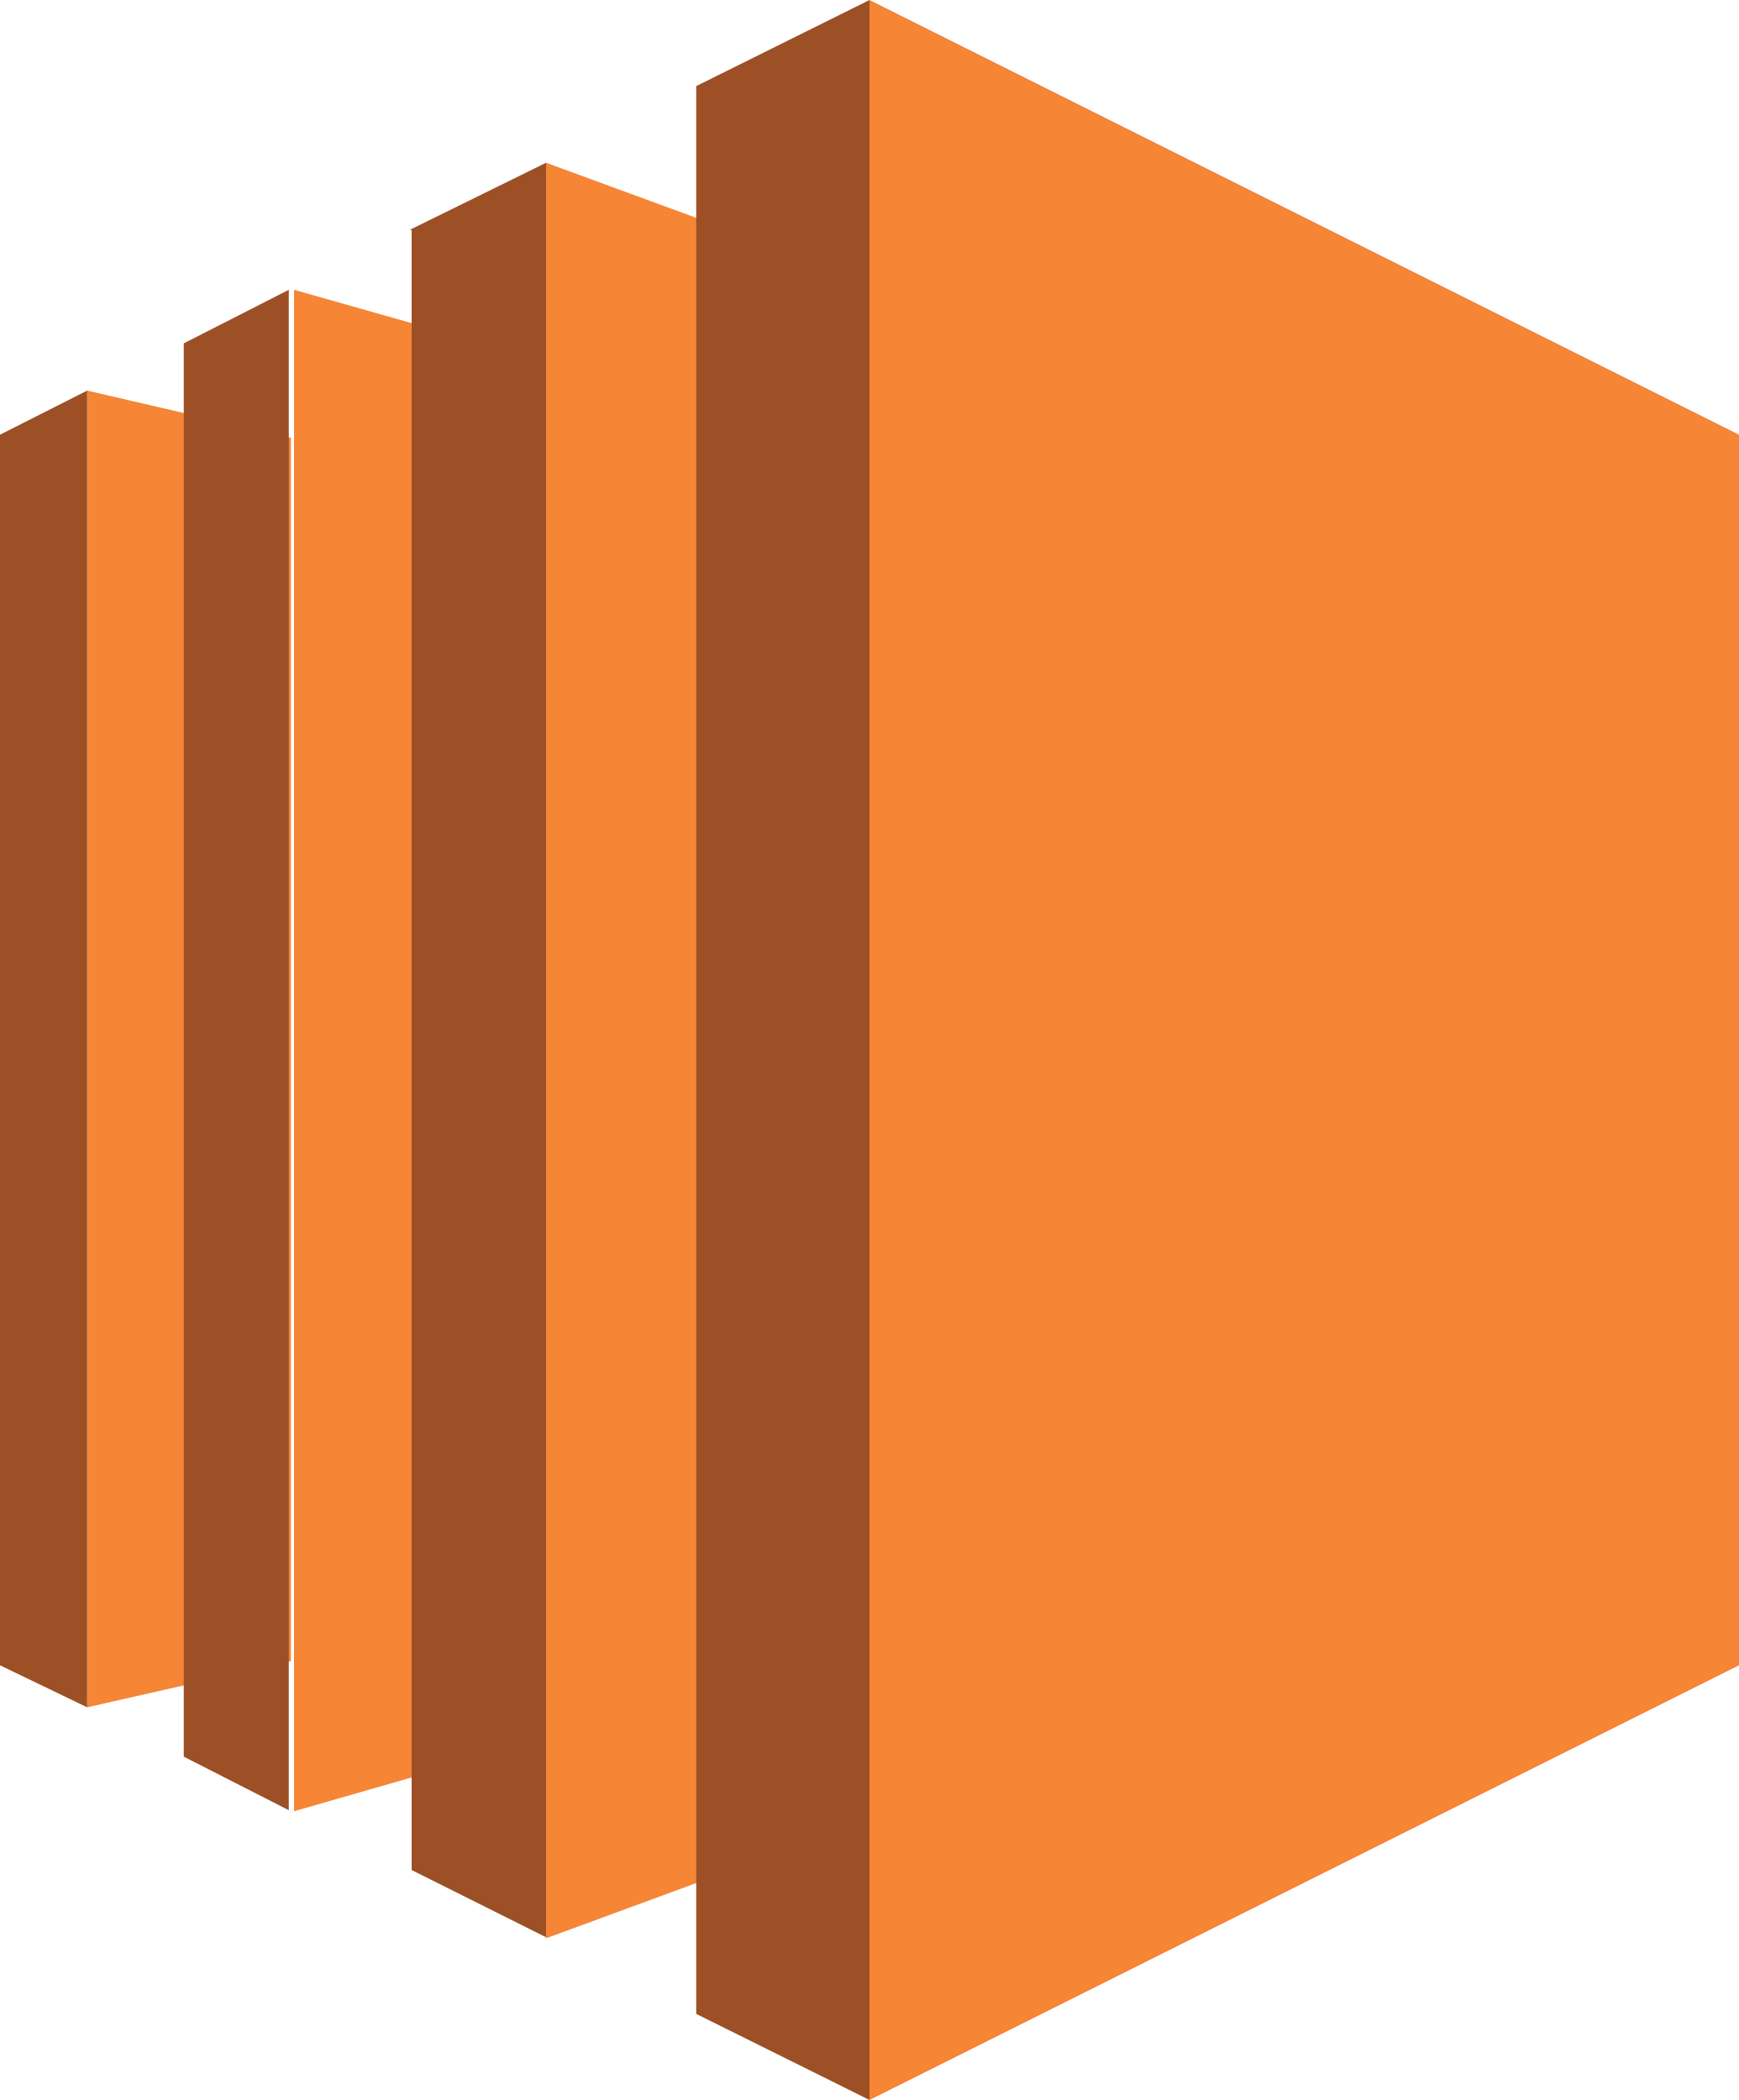
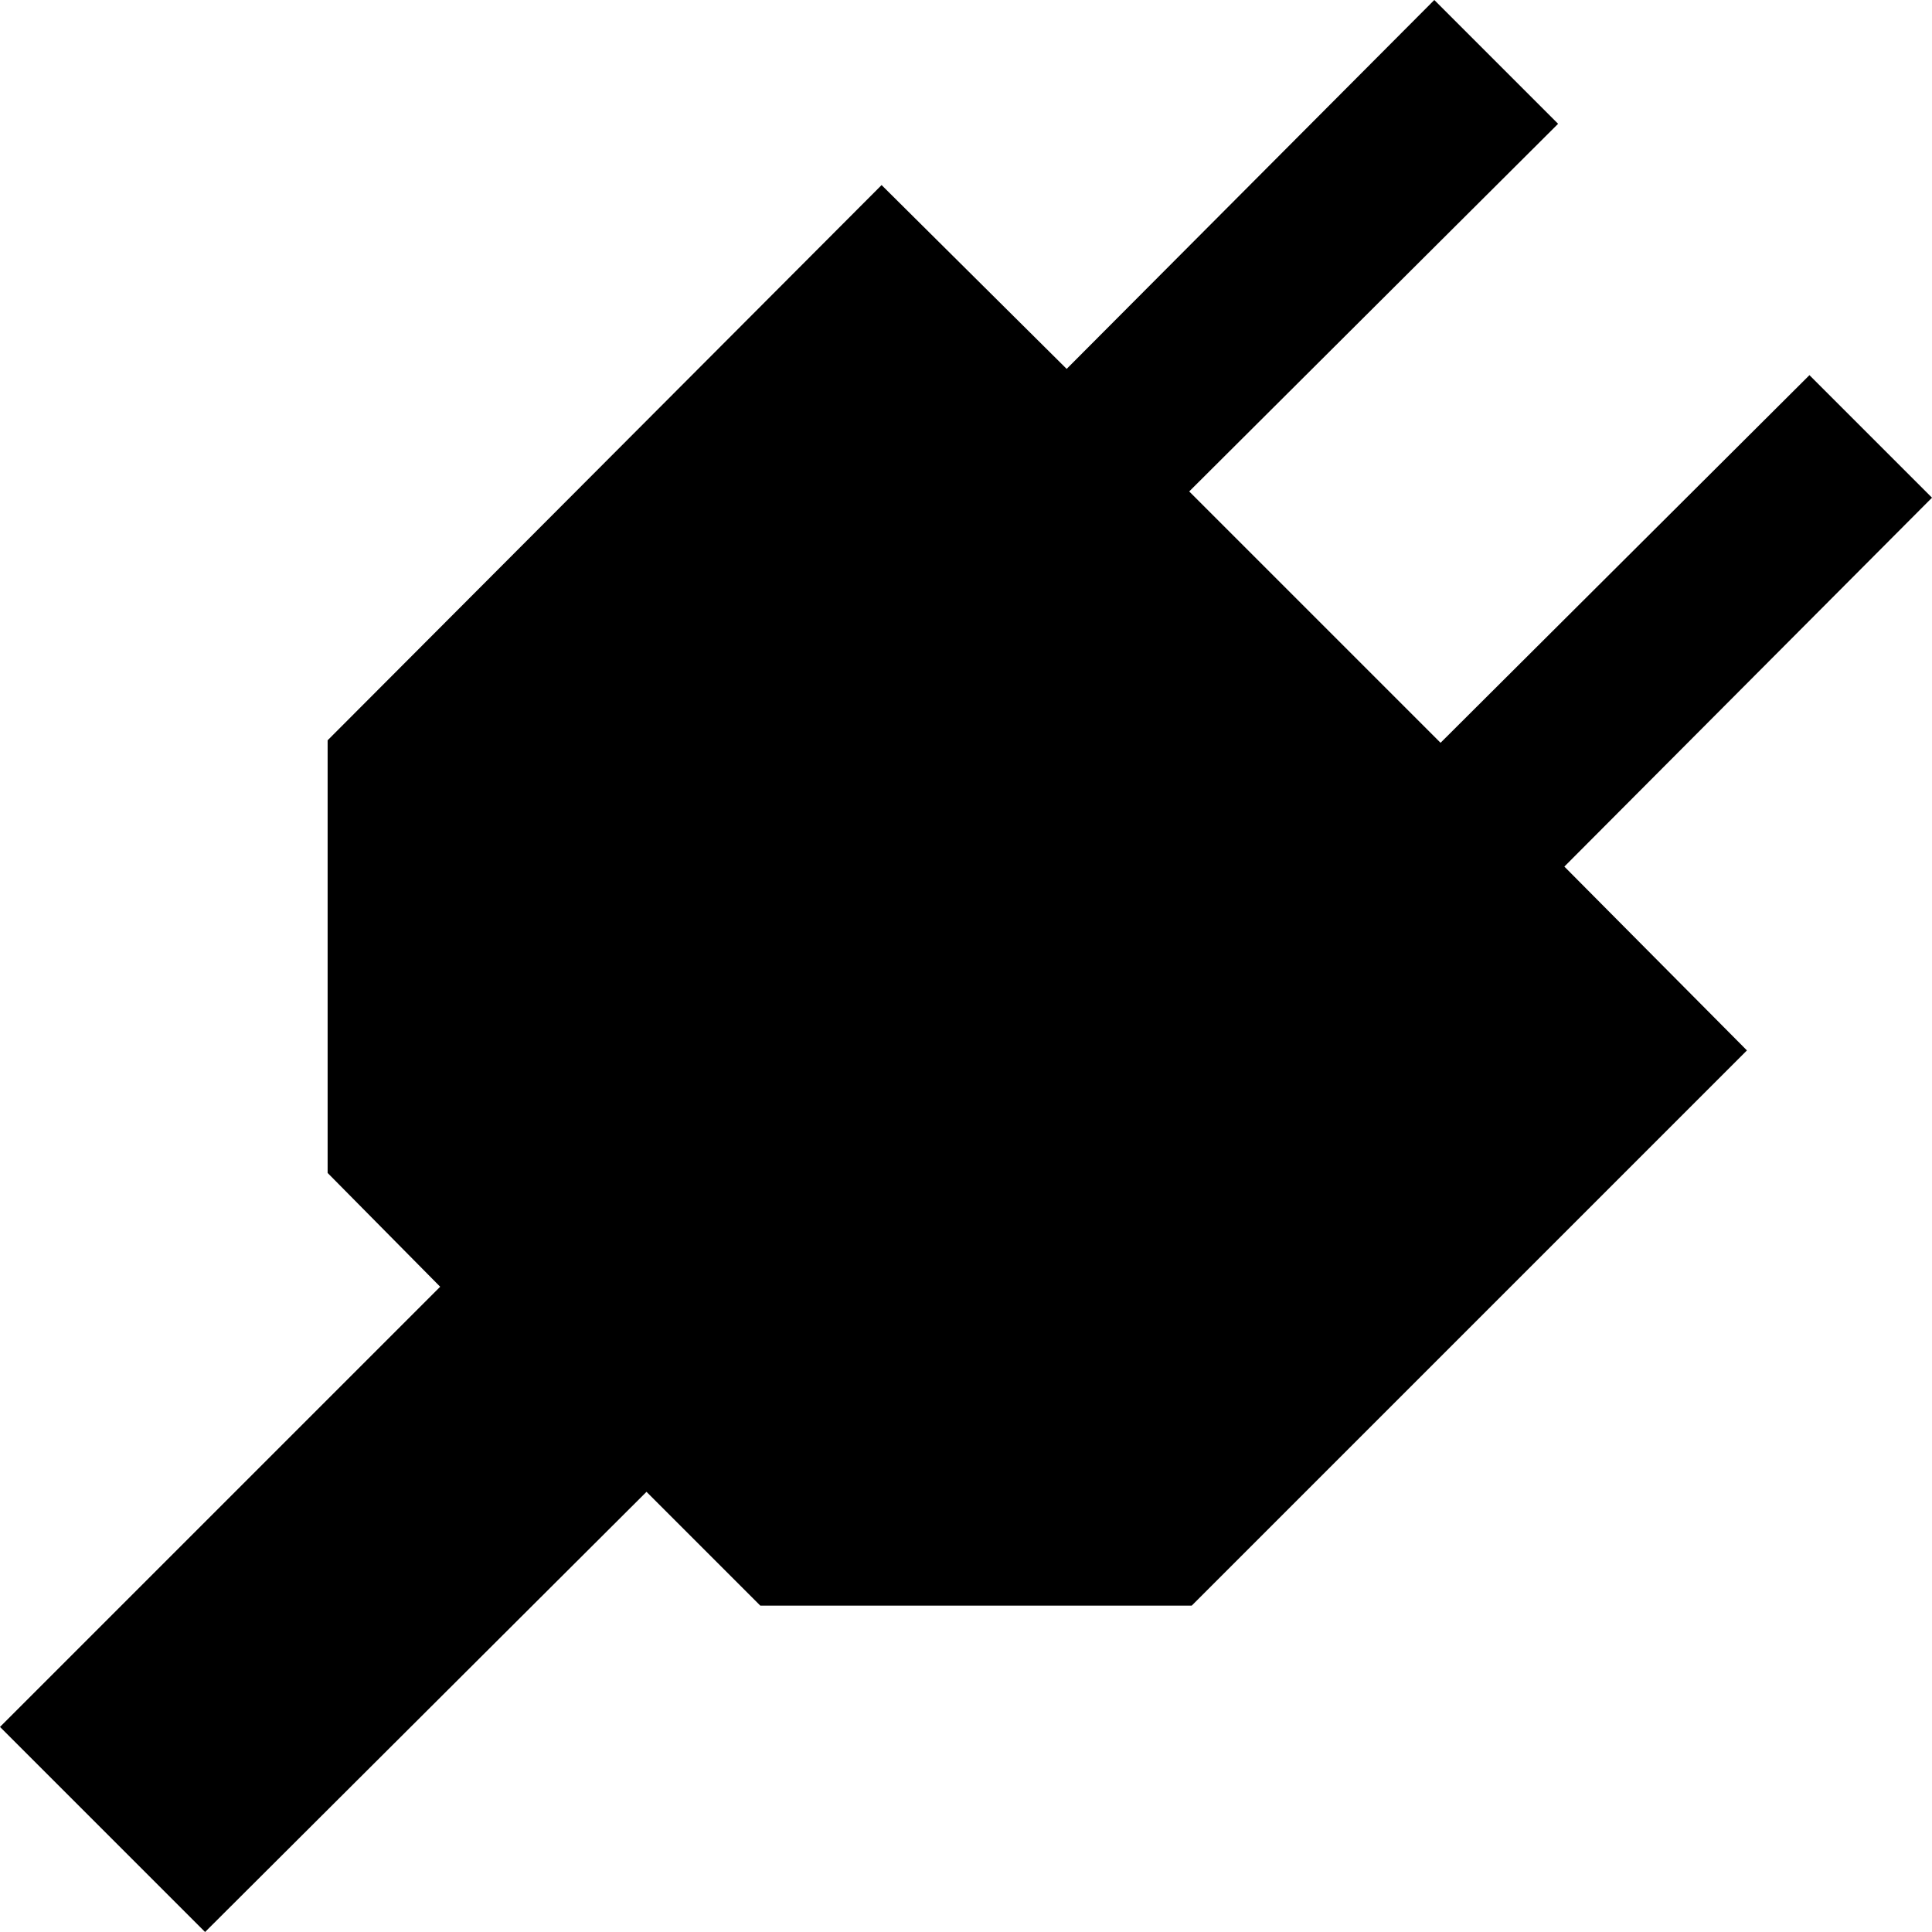
- <svg xmlns="http://www.w3.org/2000/svg" viewBox="0 0 16.56 20">
-   <defs>
-     <style>.cls-1{fill:#f68536;}.cls-2{fill:#9d5025;}</style>
-   </defs>
-   <g id="Layer_2" data-name="Layer 2">
-     <g id="Layer_1-2" data-name="Layer 1">
-       <g id="Layer_2-2" data-name="Layer 2">
-         <g id="Content">
-           <path class="cls-1" d="M2.77,15.82l-1.94.44V3.72l1.94.45V15.82" />
-           <path class="cls-1" d="M5.2,16.56l-2.4.69V2.76l2.4.68V16.56m3.1.76L5.2,18.46V1.55L8.28,2.68V17.32m8.28-1.46L8.28,20V0l8.28,4.14V15.86" />
-           <path class="cls-2" d="M6.63.82,8.28,0V20l-1.65-.82V.82M3.9,2.19l1.3-.64v16.9l-1.28-.64V2.19M1.75,3.27l1-.51V17.24l-1-.51V3.27m-.92.45L0,4.14V15.86l.83.4V3.72" />
-         </g>
-       </g>
-     </g>
-   </g>
+ <svg xmlns="http://www.w3.org/2000/svg" id="Labels" viewBox="0 0 15.45 15.45">
+   <polygon points="14.47 3 11.52 5.94 9.51 3.93 12.46 0.99 11.47 0 8.53 2.95 7.05 1.48 2.62 5.92 2.62 9.38 3.52 10.29 0 13.81 1.64 15.45 5.17 11.93 6.08 12.84 9.53 12.84 13.97 8.4 12.51 6.93 15.45 3.98 14.47 3" />
</svg>
